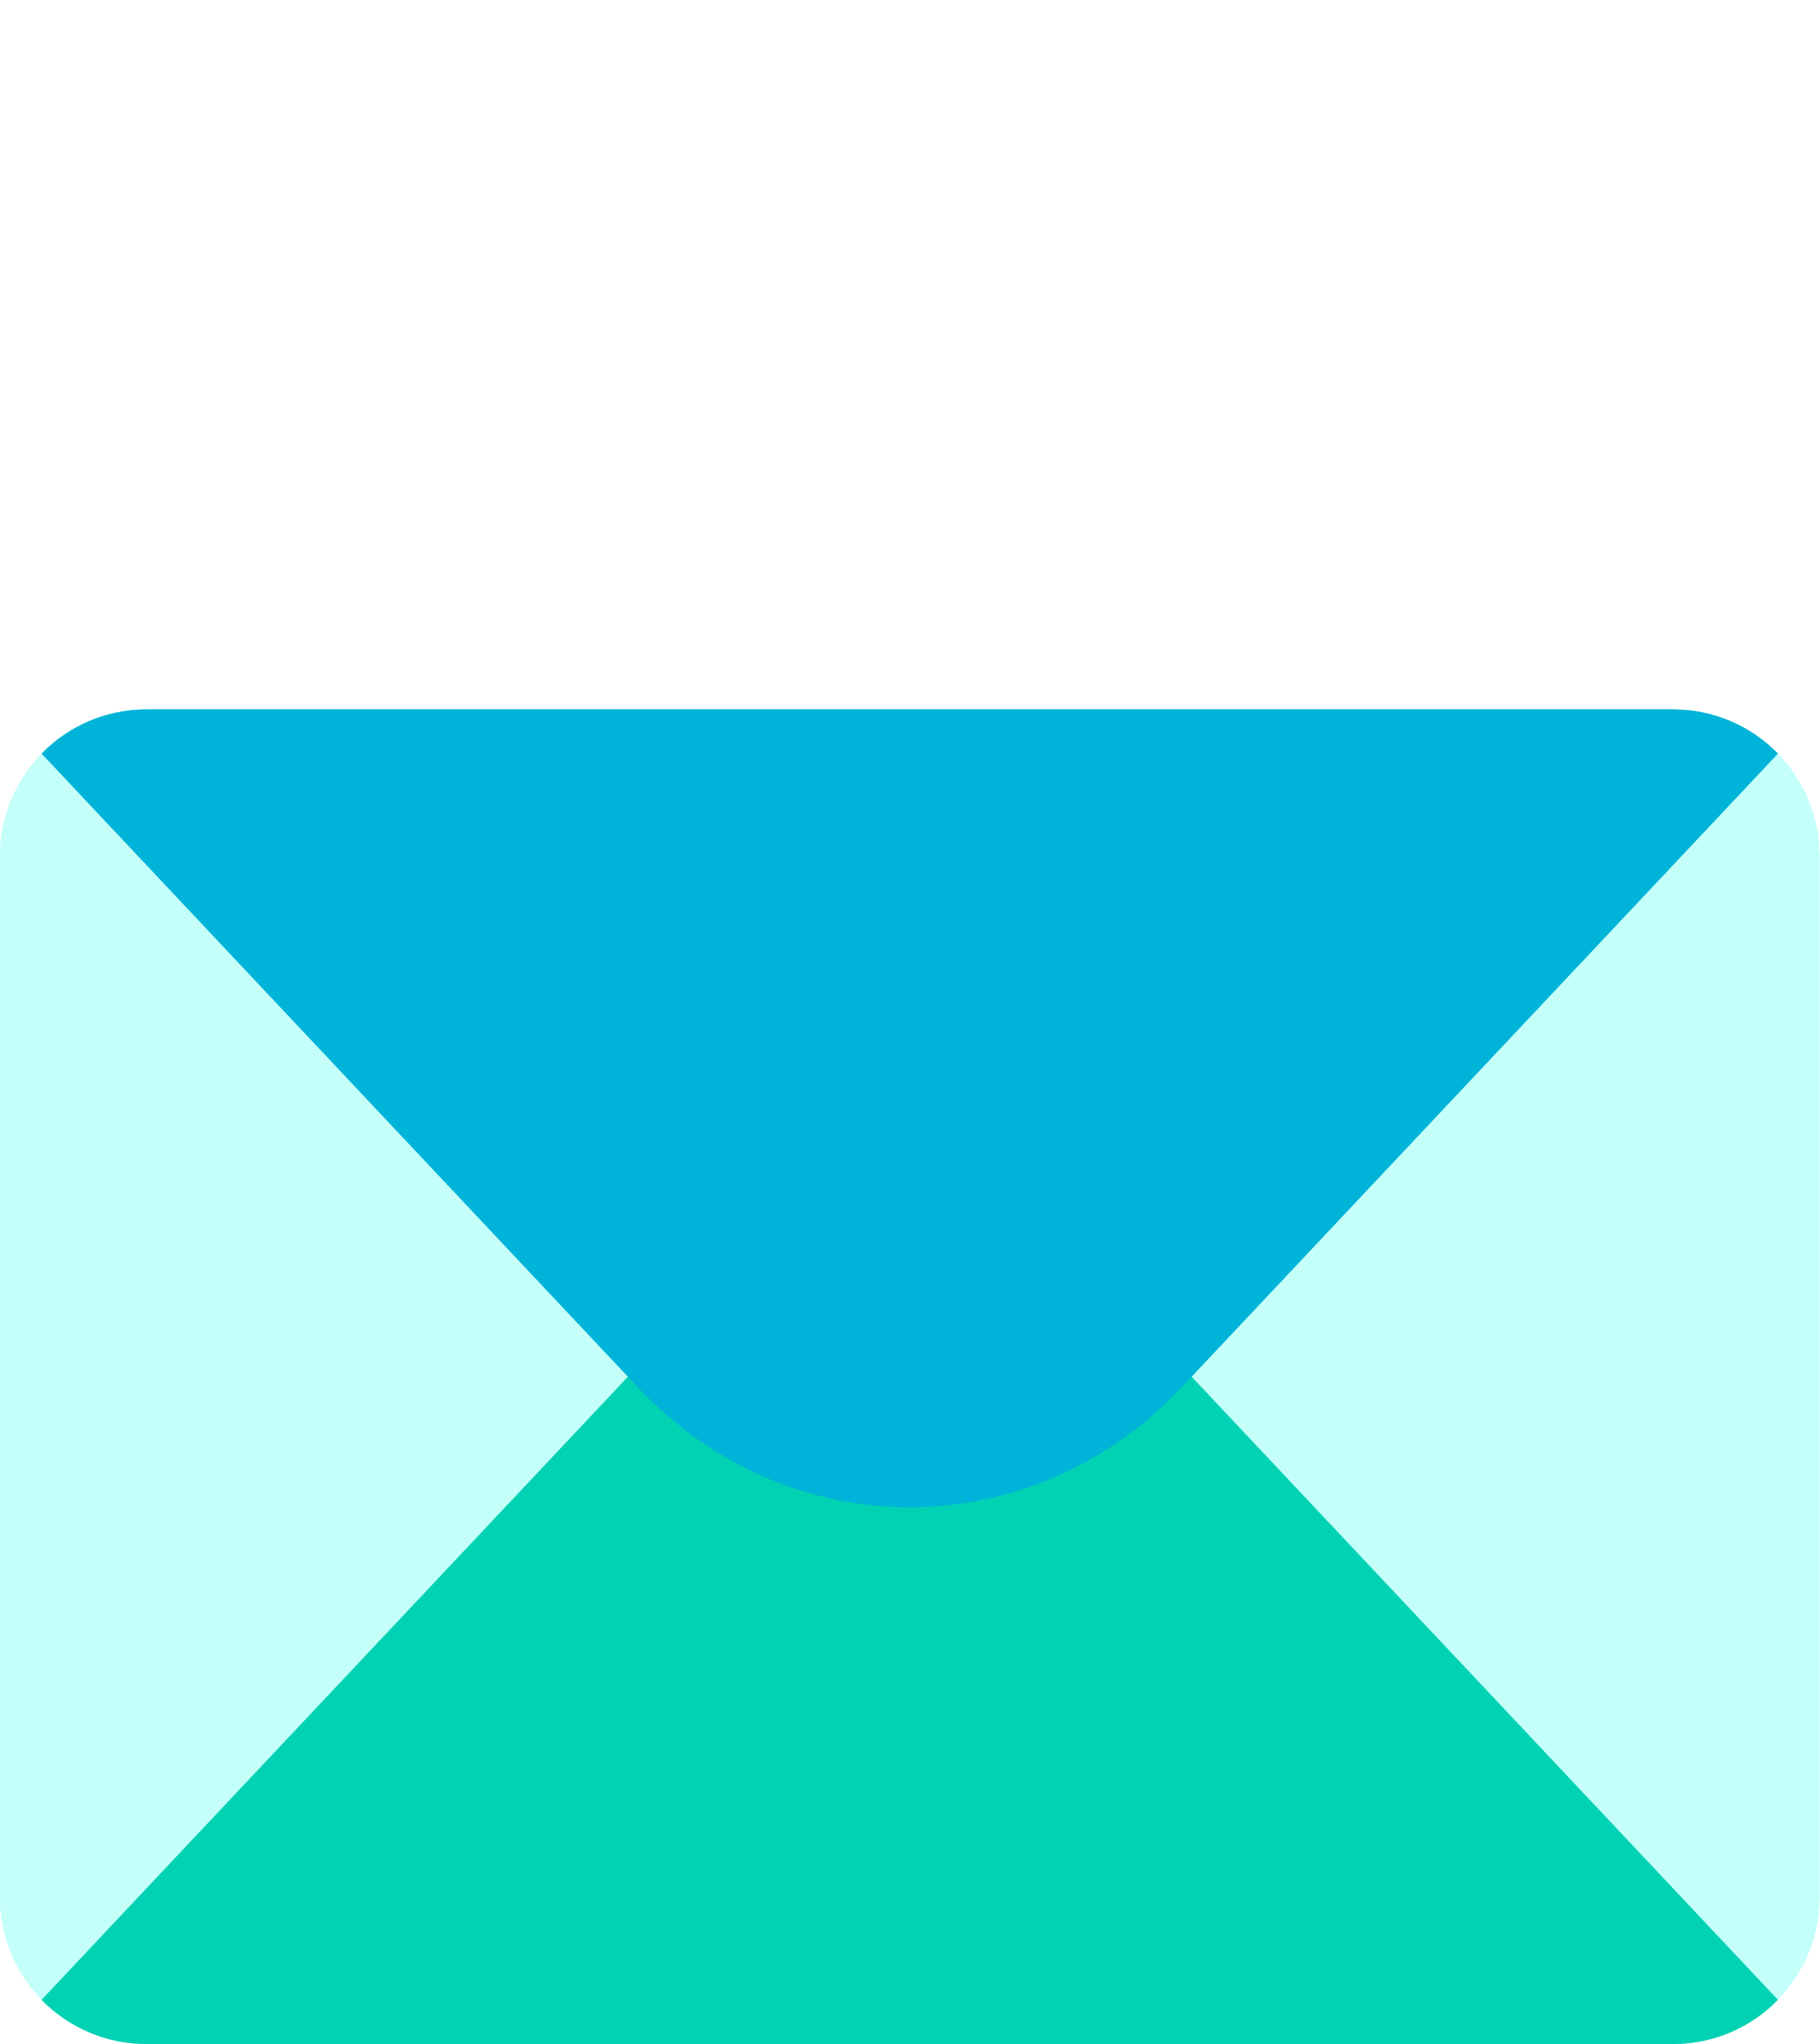
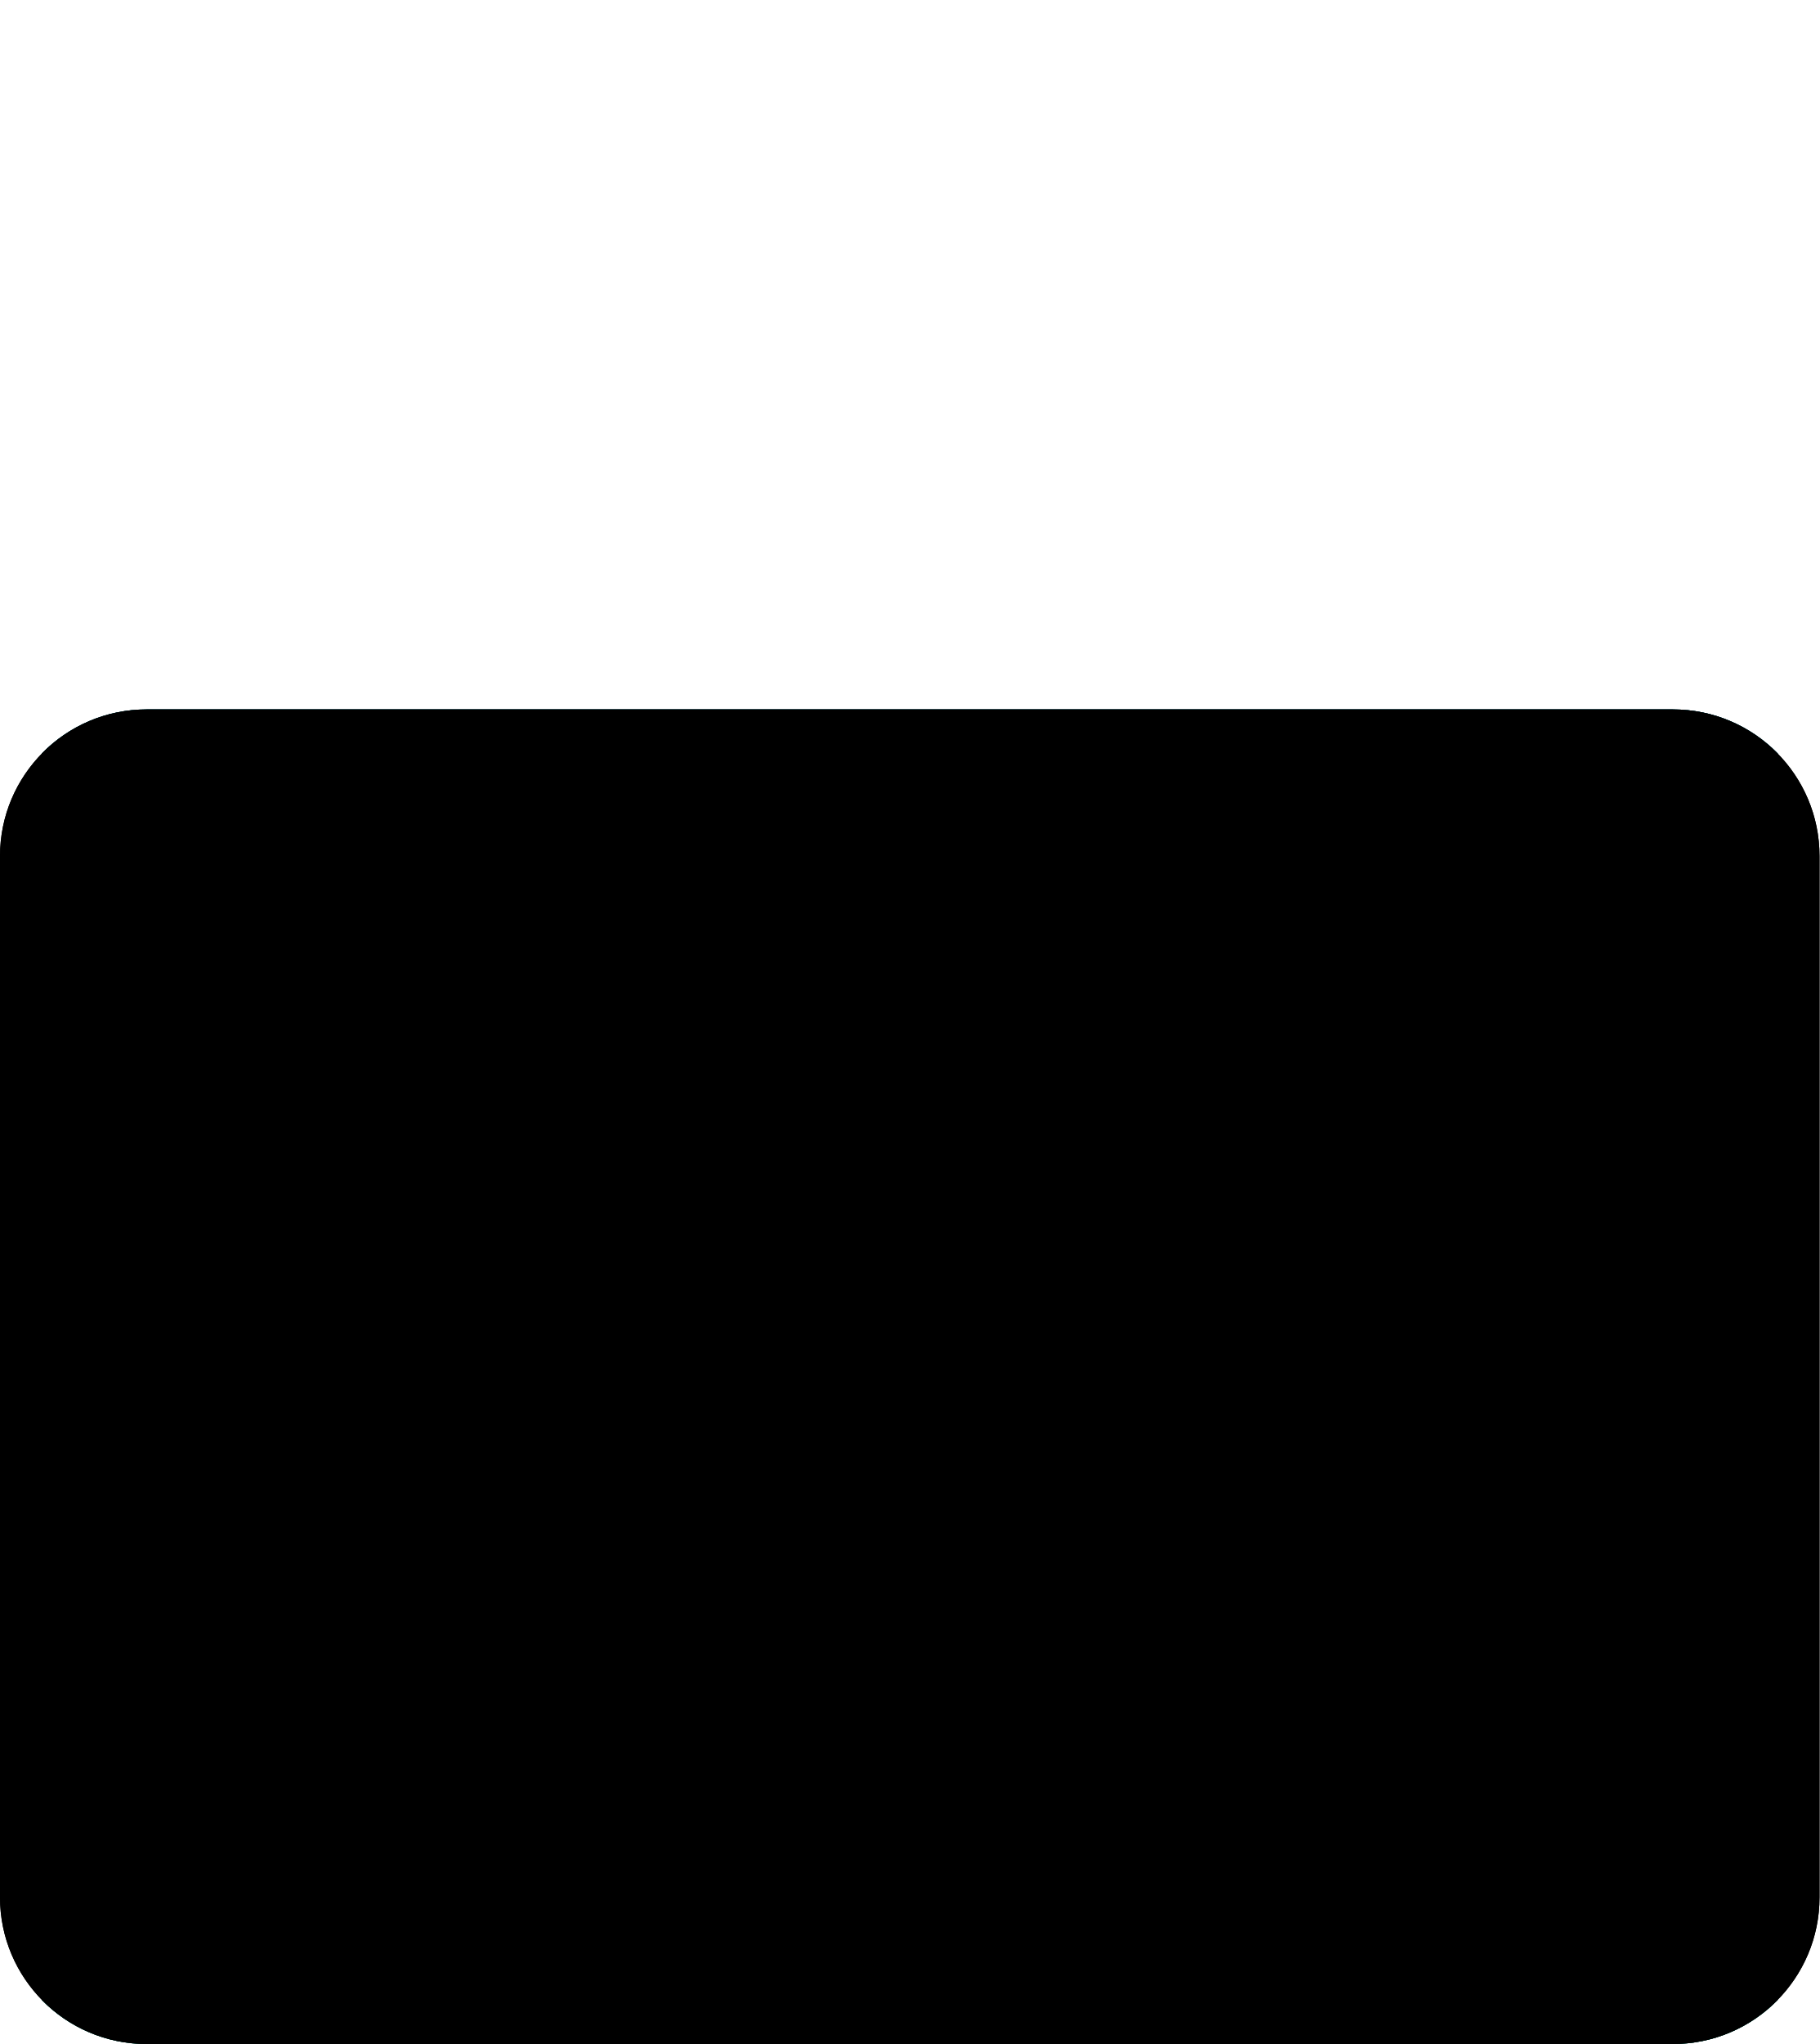
- <svg xmlns="http://www.w3.org/2000/svg" width="81.802mm" height="91.894mm" viewBox="0 0 81.802 91.894" version="1.1" id="svg25809" class="icon icon-env-closed click-target">
+ <svg xmlns="http://www.w3.org/2000/svg" width="81.802mm" height="91.894mm" viewBox="0 0 81.802 91.894" version="1.1" id="svg25809" class="icon icon-env-closed ">
  <defs id="defs25806" />
  <g id="layer1" transform="translate(-4.035371,-9.319149)">
    <g id="g31585" transform="translate(0,31.89409)">
-       <rect style="fill:#c4fffa;fill-opacity:1;stroke-width:0.098" id="rect12054" width="81.802" height="60" x="4.035" y="9.319" ry="6.598" />
+       <rect style="fill-opacity:1;stroke-width:0.098" id="rect12054" width="81.802" height="60" x="4.035" y="9.319" ry="6.598" />
      <g id="g22192" transform="translate(-529.8568,9.683583)">
        <path id="path12058" style="opacity:1;fill:#01d2b4;fill-opacity:1;stroke-width:0.098" d="m 540.49,59.636 c -1.858,0 -3.53,-0.761 -4.727,-1.988 l 26.8,-28.482 c 6.775,-7.2 17.684,-7.2 24.459,0 l 26.8,28.482 c -1.197,1.227 -2.869,1.988 -4.727,1.988 z" />
        <path id="path12056" style="opacity:1;fill:#00b3d8;fill-opacity:1;stroke-width:0.098" d="m 540.49,-0.364 c -1.858,0 -3.53,0.761 -4.727,1.988 l 26.8,28.482 c 6.775,7.2 17.684,7.2 24.459,0 L 613.823,1.624 c -1.197,-1.227 -2.869,-1.988 -4.727,-1.988 z" />
      </g>
-       <rect style="fill:#c4fffa;fill-opacity:1;stroke-width:0.098" id="rect25963" width="81.802" height="60" x="4.035" y="9.319" ry="6.598" />
+       <rect style="fill-opacity:1;stroke-width:0.098" id="rect25963" class="env_background" width="81.802" height="60" x="4.035" y="9.319" ry="6.598" />
      <g id="g25969" transform="translate(-529.8568,9.683583)">
-         <path id="path25965" style="opacity:1;fill:#01d2b4;fill-opacity:1;stroke-width:0.098" d="m 540.49,59.636 c -1.858,0 -3.53,-0.761 -4.727,-1.988 l 26.8,-28.482 c 6.775,-7.2 17.684,-7.2 24.459,0 l 26.8,28.482 c -1.197,1.227 -2.869,1.988 -4.727,1.988 z" />
-         <path id="path25967" style="opacity:1;fill:#00b3d8;fill-opacity:1;stroke-width:0.098" d="m 540.49,-0.364 c -1.858,0 -3.53,0.761 -4.727,1.988 l 26.8,28.482 c 6.775,7.2 17.684,7.2 24.459,0 L 613.823,1.624 c -1.197,-1.227 -2.869,-1.988 -4.727,-1.988 z" />
+         <path id="path25965" class="env_bottom" style="opacity:1;fill-opacity:1;stroke-width:0.098" d="m 540.49,59.636 c -1.858,0 -3.53,-0.761 -4.727,-1.988 l 26.8,-28.482 c 6.775,-7.2 17.684,-7.2 24.459,0 l 26.8,28.482 c -1.197,1.227 -2.869,1.988 -4.727,1.988 z" />
+         <path id="path25967" class="env_top" style="opacity:1;fill-opacity:1;stroke-width:0.098" d="m 540.49,-0.364 c -1.858,0 -3.53,0.761 -4.727,1.988 l 26.8,28.482 c 6.775,7.2 17.684,7.2 24.459,0 L 613.823,1.624 c -1.197,-1.227 -2.869,-1.988 -4.727,-1.988 z" />
      </g>
    </g>
  </g>
</svg>
